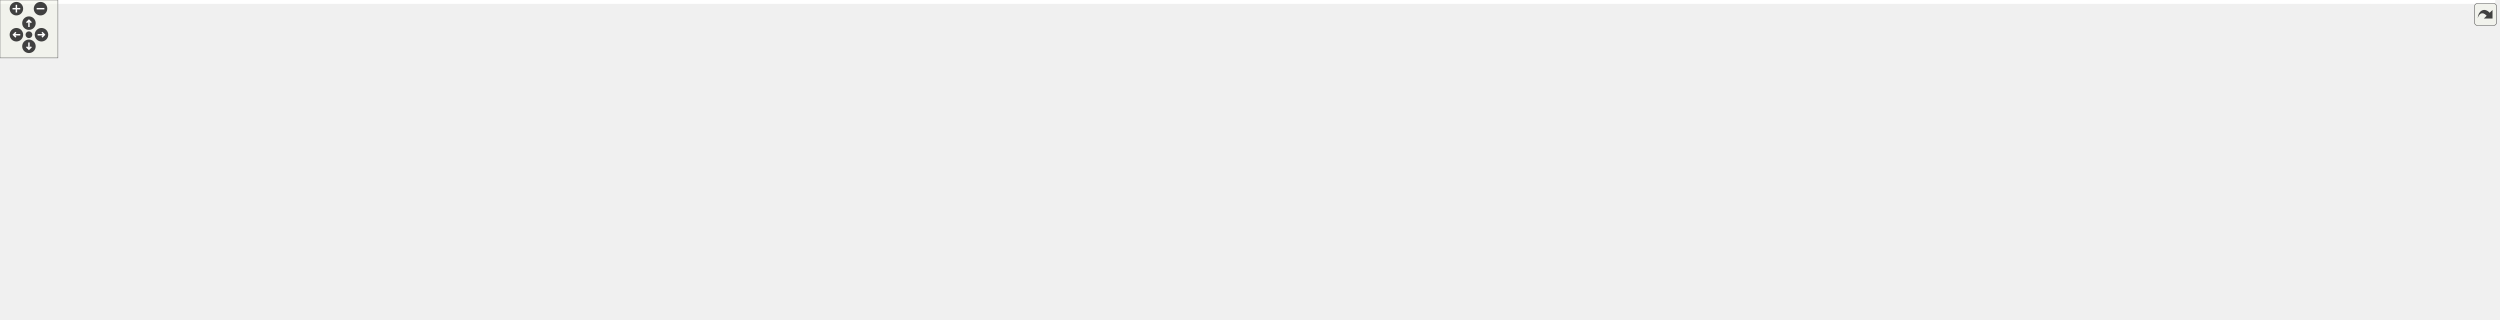
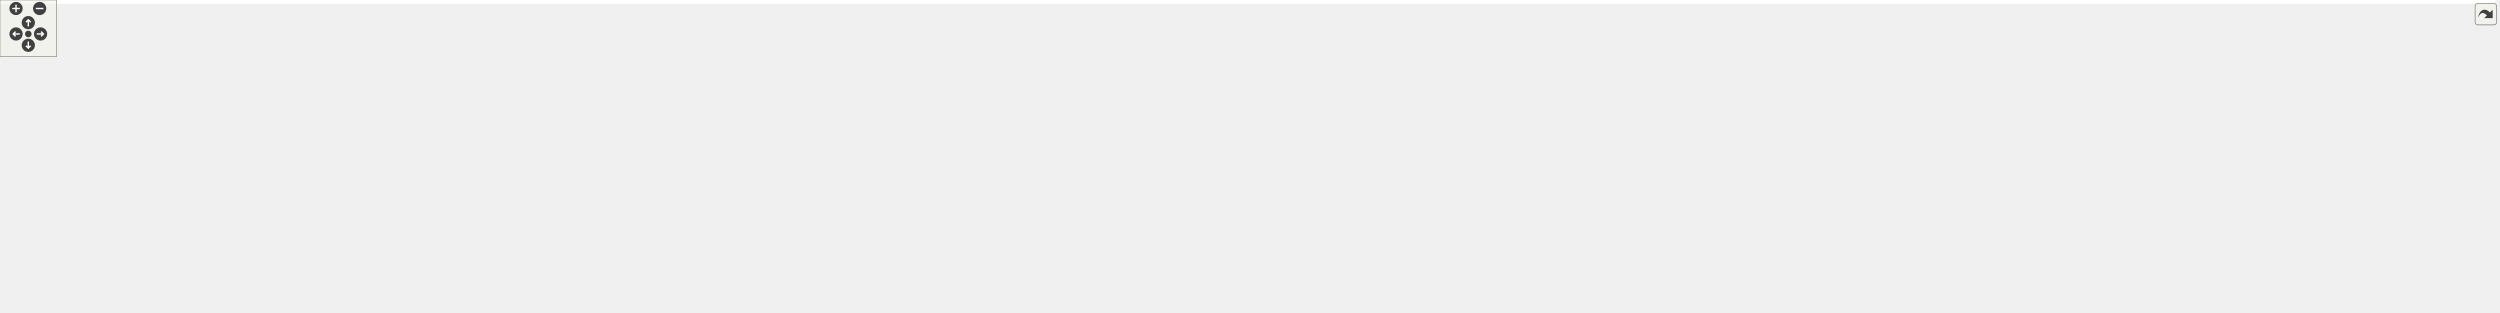
<svg xmlns="http://www.w3.org/2000/svg" xmlns:xlink="http://www.w3.org/1999/xlink" id="main" version="1.1" xml:space="preserve">
  <style type="text/css">
.edge:hover path { stroke: red; }
.edge:hover polygon { stroke: red; fill: red; }
</style>
  <defs>
    <circle id="rim" cx="0" cy="0" r="7" />
    <circle id="rim2" cx="0" cy="0" r="3.5" />
    <g id="zoomPlus">
      <use xlink:href="#rim" fill="#404040">
        <set attributeName="fill" to="#808080" begin="zoomplus.mouseover" end="zoomplus.mouseout" />
      </use>
      <path d="M-4,0h8M0,-4v8" fill="none" stroke="white" stroke-width="1.5" pointer-events="none" />
    </g>
    <g id="zoomMin">
      <use xlink:href="#rim" fill="#404040">
        <set attributeName="fill" to="#808080" begin="zoomminus.mouseover" end="zoomminus.mouseout" />
      </use>
      <path d="M-4,0h8" fill="none" stroke="white" stroke-width="1.5" pointer-events="none" />
    </g>
    <g id="dirArrow">
      <path fill="none" stroke="white" stroke-width="1.5" d="M0,-3.0v7 M-2.5,-0.5L0,-3.0L2.5,-0.5" />
    </g>
    <g id="resetDef">
      <use xlink:href="#rim2" fill="#404040">
        <set attributeName="fill" to="#808080" begin="reset.mouseover" end="reset.mouseout" />
      </use>
    </g>
  </defs>
  <svg id="graph" class="graph">
    <g id="viewport">
-       <polygon fill="white" stroke="transparent" points="-4,4 -4,-270 2586.5,-270 2586.5,4 -4,4" />
+       <polygon fill="white" stroke="transparent" points="-4,4 -4,-270 2644.5,-270 2644.5,4 -4,4" />
      <g id="node1" class="node">
        <g id="a_node1">
          <a xlink:title="Tests for 3D triangulated and foliated tetrahedrons.">
            <polygon fill="#bfbfbf" stroke="black" points="1069,-246.5 1069,-265.5 1215,-265.5 1215,-246.5 1069,-246.5" />
            <text text-anchor="middle" x="1142" y="-253.5" font-family="Helvetica,sans-Serif" font-size="10.00">tests/Tetrahedron_test.cpp</text>
          </a>
        </g>
      </g>
      <g id="node2" class="node">
        <g id="a_node2">
          <a xlink:href="_foliated__triangulation_8hpp.html" target="_top" xlink:title="Create foliated spherical triangulations.">
            <polygon fill="white" stroke="black" points="1000,-190.5 1000,-209.5 1144,-209.5 1144,-190.5 1000,-190.5" />
            <text text-anchor="middle" x="1072" y="-197.5" font-family="Helvetica,sans-Serif" font-size="10.00">Foliated_triangulation.hpp</text>
          </a>
        </g>
      </g>
      <g id="edge1" class="edge">
        <path fill="none" stroke="midnightblue" d="M1130.75,-246.32C1120.2,-238.18 1104.2,-225.84 1091.56,-216.09" />
        <polygon fill="midnightblue" stroke="midnightblue" points="1093.51,-213.17 1083.45,-209.83 1089.23,-218.71 1093.51,-213.17" />
      </g>
-       <g id="node32" class="node">
-         <g id="a_node32">
+       <g id="node33" class="node">
+         <g id="a_node33">
          <a xlink:title=" ">
            <polygon fill="white" stroke="#bfbfbf" points="1162.5,-190.5 1162.5,-209.5 1261.5,-209.5 1261.5,-190.5 1162.5,-190.5" />
            <text text-anchor="middle" x="1212" y="-197.5" font-family="Helvetica,sans-Serif" font-size="10.00">catch2/catch.hpp</text>
          </a>
        </g>
      </g>
-       <g id="edge32" class="edge">
+       <g id="edge33" class="edge">
        <path fill="none" stroke="midnightblue" d="M1153.25,-246.32C1163.8,-238.18 1179.8,-225.84 1192.44,-216.09" />
        <polygon fill="midnightblue" stroke="midnightblue" points="1194.77,-218.71 1200.55,-209.83 1190.49,-213.17 1194.77,-218.71" />
      </g>
      <g id="node3" class="node">
        <g id="a_node3">
          <a xlink:href="_triangulation__traits_8hpp.html" target="_top" xlink:title="Traits class for particular uses of CGAL.">
            <polygon fill="white" stroke="black" points="512.5,-134.5 512.5,-153.5 643.5,-153.5 643.5,-134.5 512.5,-134.5" />
            <text text-anchor="middle" x="578" y="-141.5" font-family="Helvetica,sans-Serif" font-size="10.00">Triangulation_traits.hpp</text>
          </a>
        </g>
      </g>
      <g id="edge2" class="edge">
        <path fill="none" stroke="midnightblue" d="M999.9,-191.12C907.4,-181.01 747.69,-163.55 653.55,-153.26" />
        <polygon fill="midnightblue" stroke="midnightblue" points="653.85,-149.77 643.53,-152.16 653.09,-156.73 653.85,-149.77" />
      </g>
      <g id="node12" class="node">
        <g id="a_node12">
          <a xlink:href="_utilities_8hpp.html" target="_top" xlink:title="Utility functions.">
-             <polygon fill="white" stroke="black" points="1528,-134.5 1528,-153.5 1604,-153.5 1604,-134.5 1528,-134.5" />
-             <text text-anchor="middle" x="1566" y="-141.5" font-family="Helvetica,sans-Serif" font-size="10.00">Utilities.hpp</text>
+             <polygon fill="white" stroke="black" points="1560,-134.5 1560,-153.5 1636,-153.5 1636,-134.5 1560,-134.5" />
+             <text text-anchor="middle" x="1598" y="-141.5" font-family="Helvetica,sans-Serif" font-size="10.00">Utilities.hpp</text>
          </a>
        </g>
      </g>
      <g id="edge11" class="edge">
-         <path fill="none" stroke="midnightblue" d="M1144.42,-190.95C1147.32,-190.63 1150.19,-190.31 1153,-190 1284.81,-175.5 1440.31,-158.62 1517.49,-150.25" />
-         <polygon fill="midnightblue" stroke="midnightblue" points="1518.28,-153.69 1527.85,-149.13 1517.53,-146.73 1518.28,-153.69" />
+         <path fill="none" stroke="midnightblue" d="M1144.42,-190.92C1147.32,-190.61 1150.19,-190.3 1153,-190 1297.4,-174.68 1468.29,-157.73 1549.92,-149.71" />
+         <polygon fill="midnightblue" stroke="midnightblue" points="1550.28,-153.19 1559.89,-148.73 1549.6,-146.22 1550.28,-153.19" />
      </g>
      <g id="node4" class="node">
        <g id="a_node4">
          <a xlink:href="_settings_8hpp.html" target="_top" xlink:title="Global integer and precision settings.">
            <polygon fill="white" stroke="black" points="839.5,-67.5 839.5,-86.5 916.5,-86.5 916.5,-67.5 839.5,-67.5" />
            <text text-anchor="middle" x="878" y="-74.5" font-family="Helvetica,sans-Serif" font-size="10.00">Settings.hpp</text>
          </a>
        </g>
      </g>
      <g id="edge3" class="edge">
        <path fill="none" stroke="midnightblue" d="M643.64,-135.27C695.04,-128.27 767.96,-116.23 830,-98 836.87,-95.98 844.08,-93.3 850.78,-90.55" />
        <polygon fill="midnightblue" stroke="midnightblue" points="852.29,-93.71 860.1,-86.55 849.53,-87.27 852.29,-93.71" />
      </g>
      <g id="node7" class="node">
        <g id="a_node7">
          <a xlink:title=" ">
            <polygon fill="white" stroke="#bfbfbf" points="0,-67.5 0,-86.5 180,-86.5 180,-67.5 0,-67.5" />
            <text text-anchor="middle" x="90" y="-74.5" font-family="Helvetica,sans-Serif" font-size="10.00">CGAL/Delaunay_triangulation_3.h</text>
          </a>
        </g>
      </g>
      <g id="edge6" class="edge">
        <path fill="none" stroke="midnightblue" d="M512.38,-137.11C434.87,-129.76 302.14,-115.94 189,-98 172.52,-95.39 154.61,-91.95 138.62,-88.67" />
        <polygon fill="midnightblue" stroke="midnightblue" points="138.92,-85.16 128.42,-86.54 137.49,-92.01 138.92,-85.16" />
      </g>
      <g id="node8" class="node">
        <g id="a_node8">
          <a xlink:title=" ">
            <polygon fill="white" stroke="#bfbfbf" points="198.5,-56.5 198.5,-97.5 327.5,-97.5 327.5,-56.5 198.5,-56.5" />
            <text text-anchor="start" x="206.5" y="-85.5" font-family="Helvetica,sans-Serif" font-size="10.00">CGAL/Exact_predicates</text>
            <text text-anchor="start" x="206.5" y="-74.5" font-family="Helvetica,sans-Serif" font-size="10.00">_inexact_constructions</text>
            <text text-anchor="middle" x="263" y="-63.5" font-family="Helvetica,sans-Serif" font-size="10.00">_kernel.h</text>
          </a>
        </g>
      </g>
      <g id="edge7" class="edge">
        <path fill="none" stroke="midnightblue" d="M525.57,-134.45C478.79,-126.53 408.22,-113.92 337.83,-98.11" />
        <polygon fill="midnightblue" stroke="midnightblue" points="338.43,-94.65 327.9,-95.85 336.88,-101.48 338.43,-94.65" />
      </g>
      <g id="node9" class="node">
        <g id="a_node9">
          <a xlink:title=" ">
            <polygon fill="white" stroke="#bfbfbf" points="346,-62 346,-92 484,-92 484,-62 346,-62" />
            <text text-anchor="start" x="354" y="-80" font-family="Helvetica,sans-Serif" font-size="10.00">CGAL/Triangulation</text>
            <text text-anchor="middle" x="415" y="-69" font-family="Helvetica,sans-Serif" font-size="10.00">_cell_base_with_info_3.h</text>
          </a>
        </g>
      </g>
      <g id="edge8" class="edge">
        <path fill="none" stroke="midnightblue" d="M556.35,-134.37C531.79,-124.57 491.06,-108.33 459.61,-95.79" />
        <polygon fill="midnightblue" stroke="midnightblue" points="460.76,-92.48 450.18,-92.03 458.17,-98.98 460.76,-92.48" />
      </g>
      <g id="node10" class="node">
        <g id="a_node10">
          <a xlink:title=" ">
            <polygon fill="white" stroke="#bfbfbf" points="502,-62 502,-92 654,-92 654,-62 502,-62" />
            <text text-anchor="start" x="510" y="-80" font-family="Helvetica,sans-Serif" font-size="10.00">CGAL/Triangulation</text>
            <text text-anchor="middle" x="578" y="-69" font-family="Helvetica,sans-Serif" font-size="10.00">_vertex_base_with_info_3.h</text>
          </a>
        </g>
      </g>
      <g id="edge9" class="edge">
        <path fill="none" stroke="midnightblue" d="M578,-134.23C578,-126.04 578,-113.42 578,-102.21" />
        <polygon fill="midnightblue" stroke="midnightblue" points="581.5,-102.09 578,-92.09 574.5,-102.09 581.5,-102.09" />
      </g>
      <g id="node11" class="node">
        <g id="a_node11">
          <a xlink:title=" ">
            <polygon fill="white" stroke="#bfbfbf" points="672.5,-67.5 672.5,-86.5 821.5,-86.5 821.5,-67.5 672.5,-67.5" />
            <text text-anchor="middle" x="747" y="-74.5" font-family="Helvetica,sans-Serif" font-size="10.00">CGAL/point_generators_3.h</text>
          </a>
        </g>
      </g>
      <g id="edge10" class="edge">
        <path fill="none" stroke="midnightblue" d="M600.44,-134.37C629.82,-123.07 681.49,-103.2 714.97,-90.32" />
        <polygon fill="midnightblue" stroke="midnightblue" points="716.66,-93.42 724.73,-86.56 714.14,-86.89 716.66,-93.42" />
      </g>
      <g id="node5" class="node">
        <g id="a_node5">
          <a xlink:title=" ">
            <polygon fill="white" stroke="#bfbfbf" points="792,-0.5 792,-19.5 878,-19.5 878,-0.5 792,-0.5" />
            <text text-anchor="middle" x="835" y="-7.5" font-family="Helvetica,sans-Serif" font-size="10.00">CGAL/Gmpzf.h</text>
          </a>
        </g>
      </g>
      <g id="edge4" class="edge">
        <path fill="none" stroke="midnightblue" d="M872.2,-67.23C865.62,-57.29 854.74,-40.84 846.44,-28.29" />
        <polygon fill="midnightblue" stroke="midnightblue" points="849.14,-26.04 840.71,-19.63 843.31,-29.9 849.14,-26.04" />
      </g>
      <g id="node6" class="node">
        <g id="a_node6">
          <a xlink:title=" ">
            <polygon fill="white" stroke="#bfbfbf" points="896,-0.5 896,-19.5 946,-19.5 946,-0.5 896,-0.5" />
            <text text-anchor="middle" x="921" y="-7.5" font-family="Helvetica,sans-Serif" font-size="10.00">cstdint</text>
          </a>
        </g>
      </g>
      <g id="edge5" class="edge">
        <path fill="none" stroke="midnightblue" d="M883.8,-67.23C890.38,-57.29 901.26,-40.84 909.56,-28.29" />
        <polygon fill="midnightblue" stroke="midnightblue" points="912.69,-29.9 915.29,-19.63 906.86,-26.04 912.69,-29.9" />
      </g>
-       <g id="edge31" class="edge">
-         <path fill="none" stroke="midnightblue" d="M1527.6,-141.97C1407.55,-138.49 1040.51,-125.8 925,-98 917.93,-96.3 910.57,-93.64 903.83,-90.8" />
-         <polygon fill="midnightblue" stroke="midnightblue" points="905.06,-87.52 894.51,-86.62 902.2,-93.91 905.06,-87.52" />
+       <g id="edge32" class="edge">
+         <path fill="none" stroke="midnightblue" d="M1559.87,-142.13C1436.18,-139.03 1047.01,-127.15 925,-98 917.93,-96.31 910.57,-93.65 903.83,-90.82" />
+         <polygon fill="midnightblue" stroke="midnightblue" points="905.06,-87.54 894.5,-86.64 902.19,-93.92 905.06,-87.54" />
      </g>
      <g id="node13" class="node">
        <g id="a_node13">
          <a xlink:title=" ">
            <polygon fill="white" stroke="#bfbfbf" points="934.5,-67.5 934.5,-86.5 1017.5,-86.5 1017.5,-67.5 934.5,-67.5" />
            <text text-anchor="middle" x="976" y="-74.5" font-family="Helvetica,sans-Serif" font-size="10.00">CGAL/Timer.h</text>
          </a>
        </g>
      </g>
      <g id="edge12" class="edge">
-         <path fill="none" stroke="midnightblue" d="M1527.84,-143.58C1438.84,-144.12 1211.07,-140.81 1027,-98 1019.14,-96.17 1010.89,-93.36 1003.37,-90.42" />
-         <polygon fill="midnightblue" stroke="midnightblue" points="1004.58,-87.13 994,-86.54 1001.91,-93.6 1004.58,-87.13" />
+         <path fill="none" stroke="midnightblue" d="M1559.96,-141.47C1449.32,-136.77 1128.99,-121.47 1027,-98 1019.14,-96.19 1010.89,-93.38 1003.37,-90.44" />
+         <polygon fill="midnightblue" stroke="midnightblue" points="1004.58,-87.15 994,-86.56 1001.9,-93.62 1004.58,-87.15" />
      </g>
      <g id="node14" class="node">
        <g id="a_node14">
          <a xlink:title=" ">
            <polygon fill="white" stroke="#bfbfbf" points="1036,-67.5 1036,-86.5 1100,-86.5 1100,-67.5 1036,-67.5" />
            <text text-anchor="middle" x="1068" y="-74.5" font-family="Helvetica,sans-Serif" font-size="10.00">algorithm</text>
          </a>
        </g>
      </g>
      <g id="edge13" class="edge">
-         <path fill="none" stroke="midnightblue" d="M1527.84,-143.76C1448.32,-144.36 1259.73,-140.69 1109,-98 1103.04,-96.31 1096.9,-93.79 1091.25,-91.1" />
-         <polygon fill="midnightblue" stroke="midnightblue" points="1092.8,-87.97 1082.3,-86.54 1089.62,-94.2 1092.8,-87.97" />
+         <path fill="none" stroke="midnightblue" d="M1559.73,-141.26C1459.96,-136.45 1193.77,-121.72 1109,-98 1103.04,-96.33 1096.9,-93.82 1091.24,-91.13" />
+         <polygon fill="midnightblue" stroke="midnightblue" points="1092.79,-87.99 1082.29,-86.56 1089.61,-94.23 1092.79,-87.99" />
      </g>
      <g id="node15" class="node">
        <g id="a_node15">
          <a xlink:title=" ">
            <polygon fill="white" stroke="#bfbfbf" points="1118,-67.5 1118,-86.5 1170,-86.5 1170,-67.5 1118,-67.5" />
            <text text-anchor="middle" x="1144" y="-74.5" font-family="Helvetica,sans-Serif" font-size="10.00">cassert</text>
          </a>
        </g>
      </g>
      <g id="edge14" class="edge">
-         <path fill="none" stroke="midnightblue" d="M1527.84,-143.57C1457.16,-143.54 1301.9,-138.38 1179,-98 1174.18,-96.42 1169.29,-94.13 1164.75,-91.66" />
-         <polygon fill="midnightblue" stroke="midnightblue" points="1166.45,-88.6 1156.06,-86.51 1162.88,-94.62 1166.45,-88.6" />
+         <path fill="none" stroke="midnightblue" d="M1559.98,-140.91C1470.63,-135.69 1249.48,-120.81 1179,-98 1174.18,-96.44 1169.28,-94.16 1164.74,-91.69" />
+         <polygon fill="midnightblue" stroke="midnightblue" points="1166.44,-88.63 1156.05,-86.54 1162.87,-94.65 1166.44,-88.63" />
      </g>
      <g id="node16" class="node">
        <g id="a_node16">
          <a xlink:title=" ">
            <polygon fill="white" stroke="#bfbfbf" points="1188.5,-67.5 1188.5,-86.5 1237.5,-86.5 1237.5,-67.5 1188.5,-67.5" />
            <text text-anchor="middle" x="1213" y="-74.5" font-family="Helvetica,sans-Serif" font-size="10.00">cstdlib</text>
          </a>
        </g>
      </g>
      <g id="edge15" class="edge">
-         <path fill="none" stroke="midnightblue" d="M1527.88,-142.56C1466.68,-140.78 1343.5,-132.74 1246,-98 1241.74,-96.48 1237.43,-94.37 1233.4,-92.09" />
-         <polygon fill="midnightblue" stroke="midnightblue" points="1234.98,-88.95 1224.63,-86.65 1231.28,-94.9 1234.98,-88.95" />
+         <path fill="none" stroke="midnightblue" d="M1559.83,-143.25C1493.93,-142.56 1355.35,-136.19 1246,-98 1241.73,-96.51 1237.42,-94.41 1233.38,-92.14" />
+         <polygon fill="midnightblue" stroke="midnightblue" points="1234.96,-89 1224.62,-86.69 1231.27,-94.94 1234.96,-89" />
      </g>
      <g id="node17" class="node">
        <g id="a_node17">
          <a xlink:title=" ">
            <polygon fill="white" stroke="#bfbfbf" points="1255.5,-67.5 1255.5,-86.5 1310.5,-86.5 1310.5,-67.5 1255.5,-67.5" />
            <text text-anchor="middle" x="1283" y="-74.5" font-family="Helvetica,sans-Serif" font-size="10.00">fstream</text>
          </a>
        </g>
      </g>
      <g id="edge16" class="edge">
-         <path fill="none" stroke="midnightblue" d="M1527.96,-139.78C1478.79,-134.78 1391.06,-123 1320,-98 1315.17,-96.3 1310.22,-94.04 1305.57,-91.64" />
-         <polygon fill="midnightblue" stroke="midnightblue" points="1307.02,-88.45 1296.58,-86.68 1303.64,-94.57 1307.02,-88.45" />
+         <path fill="none" stroke="midnightblue" d="M1559.71,-140.85C1505.18,-136.9 1402.62,-126.12 1320,-98 1315.07,-96.32 1310.02,-94.03 1305.3,-91.6" />
+         <polygon fill="midnightblue" stroke="midnightblue" points="1306.65,-88.34 1296.21,-86.55 1303.25,-94.46 1306.65,-88.34" />
      </g>
      <g id="node18" class="node">
        <g id="a_node18">
          <a xlink:title=" ">
            <polygon fill="white" stroke="#bfbfbf" points="1329,-67.5 1329,-86.5 1377,-86.5 1377,-67.5 1329,-67.5" />
            <text text-anchor="middle" x="1353" y="-74.5" font-family="Helvetica,sans-Serif" font-size="10.00">gsl/gsl</text>
          </a>
        </g>
      </g>
      <g id="edge17" class="edge">
-         <path fill="none" stroke="midnightblue" d="M1527.71,-136.87C1490.53,-130.13 1432.98,-117.58 1386,-98 1381.9,-96.29 1377.7,-94.12 1373.74,-91.85" />
-         <polygon fill="midnightblue" stroke="midnightblue" points="1375.42,-88.77 1365.07,-86.52 1371.76,-94.74 1375.42,-88.77" />
+         <path fill="none" stroke="midnightblue" d="M1559.74,-138.8C1516.4,-133.16 1444.25,-121.06 1386,-98 1381.87,-96.36 1377.66,-94.23 1373.69,-91.97" />
+         <polygon fill="midnightblue" stroke="midnightblue" points="1375.37,-88.9 1365.02,-86.63 1371.7,-94.86 1375.37,-88.9" />
      </g>
      <g id="node19" class="node">
        <g id="a_node19">
          <a xlink:title=" ">
            <polygon fill="white" stroke="#bfbfbf" points="1395,-67.5 1395,-86.5 1455,-86.5 1455,-67.5 1395,-67.5" />
            <text text-anchor="middle" x="1425" y="-74.5" font-family="Helvetica,sans-Serif" font-size="10.00">iostream</text>
          </a>
        </g>
      </g>
      <g id="edge18" class="edge">
-         <path fill="none" stroke="midnightblue" d="M1545.52,-134.38C1524.81,-125.57 1491.96,-111.32 1464,-98 1459.51,-95.86 1454.78,-93.51 1450.21,-91.2" />
-         <polygon fill="midnightblue" stroke="midnightblue" points="1451.71,-88.03 1441.21,-86.58 1448.51,-94.26 1451.71,-88.03" />
+         <path fill="none" stroke="midnightblue" d="M1568.52,-134.49C1541.05,-126.24 1499.16,-112.82 1464,-98 1459.25,-96 1454.29,-93.66 1449.56,-91.3" />
+         <polygon fill="midnightblue" stroke="midnightblue" points="1450.8,-88 1440.31,-86.52 1447.59,-94.22 1450.8,-88" />
      </g>
      <g id="node20" class="node">
        <g id="a_node20">
          <a xlink:title=" ">
            <polygon fill="white" stroke="#bfbfbf" points="1473,-67.5 1473,-86.5 1521,-86.5 1521,-67.5 1473,-67.5" />
            <text text-anchor="middle" x="1497" y="-74.5" font-family="Helvetica,sans-Serif" font-size="10.00">mutex</text>
          </a>
        </g>
      </g>
      <g id="edge19" class="edge">
-         <path fill="none" stroke="midnightblue" d="M1556.69,-134.23C1545.73,-123.9 1527.29,-106.54 1513.81,-93.83" />
-         <polygon fill="midnightblue" stroke="midnightblue" points="1515.84,-90.94 1506.16,-86.63 1511.04,-96.03 1515.84,-90.94" />
+         <path fill="none" stroke="midnightblue" d="M1584.38,-134.23C1567.57,-123.42 1538.77,-104.88 1518.86,-92.07" />
+         <polygon fill="midnightblue" stroke="midnightblue" points="1520.71,-89.1 1510.41,-86.63 1516.92,-94.98 1520.71,-89.1" />
      </g>
      <g id="node21" class="node">
        <g id="a_node21">
          <a xlink:title=" ">
            <polygon fill="white" stroke="#bfbfbf" points="1539,-67.5 1539,-86.5 1593,-86.5 1593,-67.5 1539,-67.5" />
            <text text-anchor="middle" x="1566" y="-74.5" font-family="Helvetica,sans-Serif" font-size="10.00">random</text>
          </a>
        </g>
      </g>
      <g id="edge20" class="edge">
-         <path fill="none" stroke="midnightblue" d="M1566,-134.23C1566,-124.68 1566,-109.12 1566,-96.78" />
-         <polygon fill="midnightblue" stroke="midnightblue" points="1569.5,-96.63 1566,-86.63 1562.5,-96.63 1569.5,-96.63" />
+         <path fill="none" stroke="midnightblue" d="M1593.68,-134.23C1588.84,-124.39 1580.85,-108.16 1574.69,-95.66" />
+         <polygon fill="midnightblue" stroke="midnightblue" points="1577.8,-94.05 1570.25,-86.63 1571.52,-97.14 1577.8,-94.05" />
      </g>
      <g id="node22" class="node">
        <g id="a_node22">
          <a xlink:title=" ">
-             <polygon fill="white" stroke="#bfbfbf" points="1611.5,-67.5 1611.5,-86.5 1676.5,-86.5 1676.5,-67.5 1611.5,-67.5" />
-             <text text-anchor="middle" x="1644" y="-74.5" font-family="Helvetica,sans-Serif" font-size="10.00">stdexcept</text>
+             <polygon fill="white" stroke="#bfbfbf" points="1611,-67.5 1611,-86.5 1651,-86.5 1651,-67.5 1611,-67.5" />
+             <text text-anchor="middle" x="1631" y="-74.5" font-family="Helvetica,sans-Serif" font-size="10.00">span</text>
          </a>
        </g>
      </g>
      <g id="edge21" class="edge">
-         <path fill="none" stroke="midnightblue" d="M1576.52,-134.23C1589.15,-123.71 1610.54,-105.88 1625.86,-93.12" />
-         <polygon fill="midnightblue" stroke="midnightblue" points="1628.21,-95.72 1633.65,-86.63 1623.72,-90.34 1628.21,-95.72" />
+         <path fill="none" stroke="midnightblue" d="M1602.45,-134.23C1607.45,-124.39 1615.69,-108.16 1622.03,-95.66" />
+         <polygon fill="midnightblue" stroke="midnightblue" points="1625.21,-97.13 1626.62,-86.63 1618.97,-93.96 1625.21,-97.13" />
      </g>
      <g id="node23" class="node">
        <g id="a_node23">
          <a xlink:title=" ">
-             <polygon fill="white" stroke="#bfbfbf" points="1695,-67.5 1695,-86.5 1739,-86.5 1739,-67.5 1695,-67.5" />
-             <text text-anchor="middle" x="1717" y="-74.5" font-family="Helvetica,sans-Serif" font-size="10.00">string</text>
+             <polygon fill="white" stroke="#bfbfbf" points="1669.5,-67.5 1669.5,-86.5 1734.5,-86.5 1734.5,-67.5 1669.5,-67.5" />
+             <text text-anchor="middle" x="1702" y="-74.5" font-family="Helvetica,sans-Serif" font-size="10.00">stdexcept</text>
          </a>
        </g>
      </g>
      <g id="edge22" class="edge">
-         <path fill="none" stroke="midnightblue" d="M1593.87,-134.43C1618.66,-126.38 1655.59,-113.29 1686,-98 1689.47,-96.26 1693.03,-94.22 1696.44,-92.13" />
-         <polygon fill="midnightblue" stroke="midnightblue" points="1698.49,-94.97 1704.99,-86.61 1694.69,-89.09 1698.49,-94.97" />
+         <path fill="none" stroke="midnightblue" d="M1612.03,-134.23C1629.33,-123.42 1658.99,-104.88 1679.49,-92.07" />
+         <polygon fill="midnightblue" stroke="midnightblue" points="1681.57,-94.9 1688.2,-86.63 1677.86,-88.96 1681.57,-94.9" />
      </g>
      <g id="node24" class="node">
        <g id="a_node24">
          <a xlink:title=" ">
-             <polygon fill="white" stroke="#bfbfbf" points="1757.5,-67.5 1757.5,-86.5 1822.5,-86.5 1822.5,-67.5 1757.5,-67.5" />
-             <text text-anchor="middle" x="1790" y="-74.5" font-family="Helvetica,sans-Serif" font-size="10.00">typeindex</text>
+             <polygon fill="white" stroke="#bfbfbf" points="1753,-67.5 1753,-86.5 1797,-86.5 1797,-67.5 1753,-67.5" />
+             <text text-anchor="middle" x="1775" y="-74.5" font-family="Helvetica,sans-Serif" font-size="10.00">string</text>
          </a>
        </g>
      </g>
      <g id="edge23" class="edge">
-         <path fill="none" stroke="midnightblue" d="M1604.3,-135.88C1641.6,-128.4 1699.58,-115.32 1748,-98 1753.51,-96.03 1759.27,-93.57 1764.7,-91.06" />
-         <polygon fill="midnightblue" stroke="midnightblue" points="1766.49,-94.08 1773.97,-86.57 1763.44,-87.78 1766.49,-94.08" />
+         <path fill="none" stroke="midnightblue" d="M1635.64,-134.43C1665.76,-126.86 1708.66,-114.47 1744,-98 1747.58,-96.33 1751.23,-94.31 1754.71,-92.2" />
+         <polygon fill="midnightblue" stroke="midnightblue" points="1756.88,-94.96 1763.37,-86.59 1753.07,-89.09 1756.88,-94.96" />
      </g>
      <g id="node25" class="node">
        <g id="a_node25">
          <a xlink:title=" ">
-             <polygon fill="white" stroke="#bfbfbf" points="1840.5,-67.5 1840.5,-86.5 1899.5,-86.5 1899.5,-67.5 1840.5,-67.5" />
-             <text text-anchor="middle" x="1870" y="-74.5" font-family="Helvetica,sans-Serif" font-size="10.00">date/tz.h</text>
+             <polygon fill="white" stroke="#bfbfbf" points="1815.5,-67.5 1815.5,-86.5 1880.5,-86.5 1880.5,-67.5 1815.5,-67.5" />
+             <text text-anchor="middle" x="1848" y="-74.5" font-family="Helvetica,sans-Serif" font-size="10.00">typeindex</text>
          </a>
        </g>
      </g>
      <g id="edge24" class="edge">
-         <path fill="none" stroke="midnightblue" d="M1604.37,-140.34C1656.92,-135.84 1753.69,-124.48 1832,-98 1837.16,-96.25 1842.48,-93.87 1847.44,-91.36" />
-         <polygon fill="midnightblue" stroke="midnightblue" points="1849.27,-94.35 1856.4,-86.51 1845.94,-88.2 1849.27,-94.35" />
+         <path fill="none" stroke="midnightblue" d="M1636.29,-137.44C1678.57,-130.69 1748.3,-117.68 1806,-98 1811.54,-96.11 1817.31,-93.69 1822.74,-91.18" />
+         <polygon fill="midnightblue" stroke="midnightblue" points="1824.54,-94.2 1832.01,-86.69 1821.49,-87.9 1824.54,-94.2" />
      </g>
      <g id="node26" class="node">
        <g id="a_node26">
          <a xlink:title=" ">
-             <polygon fill="white" stroke="#bfbfbf" points="1918,-67.5 1918,-86.5 2016,-86.5 2016,-67.5 1918,-67.5" />
-             <text text-anchor="middle" x="1967" y="-74.5" font-family="Helvetica,sans-Serif" font-size="10.00">pcg_random.hpp</text>
+             <polygon fill="white" stroke="#bfbfbf" points="1898.5,-67.5 1898.5,-86.5 1957.5,-86.5 1957.5,-67.5 1898.5,-67.5" />
+             <text text-anchor="middle" x="1928" y="-74.5" font-family="Helvetica,sans-Serif" font-size="10.00">date/tz.h</text>
          </a>
        </g>
      </g>
      <g id="edge25" class="edge">
-         <path fill="none" stroke="midnightblue" d="M1604.01,-140.53C1667.76,-135.82 1799.97,-123.67 1909,-98 1917.87,-95.91 1927.28,-92.99 1935.89,-90.02" />
-         <polygon fill="midnightblue" stroke="midnightblue" points="1937.31,-93.23 1945.55,-86.56 1934.95,-86.64 1937.31,-93.23" />
+         <path fill="none" stroke="midnightblue" d="M1636.27,-141.14C1692.98,-137.48 1802.08,-127.01 1890,-98 1895.18,-96.29 1900.5,-93.93 1905.46,-91.42" />
+         <polygon fill="midnightblue" stroke="midnightblue" points="1907.29,-94.41 1914.41,-86.56 1903.96,-88.25 1907.29,-94.41" />
      </g>
      <g id="node27" class="node">
        <g id="a_node27">
          <a xlink:title=" ">
-             <polygon fill="white" stroke="#bfbfbf" points="2034.5,-67.5 2034.5,-86.5 2113.5,-86.5 2113.5,-67.5 2034.5,-67.5" />
-             <text text-anchor="middle" x="2074" y="-74.5" font-family="Helvetica,sans-Serif" font-size="10.00">fmt/format.h</text>
+             <polygon fill="white" stroke="#bfbfbf" points="1976,-67.5 1976,-86.5 2074,-86.5 2074,-67.5 1976,-67.5" />
+             <text text-anchor="middle" x="2025" y="-74.5" font-family="Helvetica,sans-Serif" font-size="10.00">pcg_random.hpp</text>
          </a>
        </g>
      </g>
      <g id="edge26" class="edge">
-         <path fill="none" stroke="midnightblue" d="M1604.11,-142.96C1683.57,-142.08 1872.27,-135.8 2025,-98 2032.19,-96.22 2039.71,-93.58 2046.64,-90.79" />
-         <polygon fill="midnightblue" stroke="midnightblue" points="2048.44,-93.83 2056.27,-86.69 2045.7,-87.39 2048.44,-93.83" />
+         <path fill="none" stroke="midnightblue" d="M1636.17,-141C1703.66,-136.88 1848.15,-125.42 1967,-98 1976.05,-95.91 1985.66,-92.93 1994.4,-89.9" />
+         <polygon fill="midnightblue" stroke="midnightblue" points="1995.61,-93.18 2003.83,-86.5 1993.24,-86.6 1995.61,-93.18" />
      </g>
      <g id="node28" class="node">
        <g id="a_node28">
          <a xlink:title=" ">
-             <polygon fill="white" stroke="#bfbfbf" points="2132,-67.5 2132,-86.5 2218,-86.5 2218,-67.5 2132,-67.5" />
-             <text text-anchor="middle" x="2175" y="-74.5" font-family="Helvetica,sans-Serif" font-size="10.00">fmt/ostream.h</text>
+             <polygon fill="white" stroke="#bfbfbf" points="2092.5,-67.5 2092.5,-86.5 2171.5,-86.5 2171.5,-67.5 2092.5,-67.5" />
+             <text text-anchor="middle" x="2132" y="-74.5" font-family="Helvetica,sans-Serif" font-size="10.00">fmt/format.h</text>
          </a>
        </g>
      </g>
      <g id="edge27" class="edge">
-         <path fill="none" stroke="midnightblue" d="M1604.05,-143.64C1695,-144.38 1931.68,-141.57 2123,-98 2131.09,-96.16 2139.6,-93.3 2147.33,-90.32" />
-         <polygon fill="midnightblue" stroke="midnightblue" points="2148.68,-93.55 2156.63,-86.55 2146.05,-87.07 2148.68,-93.55" />
+         <path fill="none" stroke="midnightblue" d="M1636.05,-143.25C1718.67,-142.97 1920.16,-137.85 2083,-98 2090.49,-96.17 2098.33,-93.39 2105.49,-90.48" />
+         <polygon fill="midnightblue" stroke="midnightblue" points="2106.92,-93.67 2114.73,-86.51 2104.16,-87.24 2106.92,-93.67" />
      </g>
      <g id="node29" class="node">
        <g id="a_node29">
          <a xlink:title=" ">
-             <polygon fill="white" stroke="#bfbfbf" points="2236,-62 2236,-92 2342,-92 2342,-62 2236,-62" />
-             <text text-anchor="start" x="2244" y="-80" font-family="Helvetica,sans-Serif" font-size="10.00">spdlog/sinks/basic</text>
-             <text text-anchor="middle" x="2289" y="-69" font-family="Helvetica,sans-Serif" font-size="10.00">_file_sink.h</text>
+             <polygon fill="white" stroke="#bfbfbf" points="2190,-67.5 2190,-86.5 2276,-86.5 2276,-67.5 2190,-67.5" />
+             <text text-anchor="middle" x="2233" y="-74.5" font-family="Helvetica,sans-Serif" font-size="10.00">fmt/ostream.h</text>
          </a>
        </g>
      </g>
      <g id="edge28" class="edge">
-         <path fill="none" stroke="midnightblue" d="M1604.05,-143.63C1706.01,-144.63 1993.47,-142.91 2227,-98 2231.43,-97.15 2235.99,-96.08 2240.52,-94.87" />
-         <polygon fill="midnightblue" stroke="midnightblue" points="2241.7,-98.18 2250.35,-92.07 2239.78,-91.45 2241.7,-98.18" />
+         <path fill="none" stroke="midnightblue" d="M1636.03,-141.5C1748.22,-136.86 2076.53,-121.59 2181,-98 2189.09,-96.17 2197.6,-93.32 2205.34,-90.34" />
+         <polygon fill="midnightblue" stroke="midnightblue" points="2206.69,-93.57 2214.63,-86.57 2204.05,-87.09 2206.69,-93.57" />
      </g>
      <g id="node30" class="node">
        <g id="a_node30">
          <a xlink:title=" ">
-             <polygon fill="white" stroke="#bfbfbf" points="2360.5,-62 2360.5,-92 2471.5,-92 2471.5,-62 2360.5,-62" />
-             <text text-anchor="start" x="2368.5" y="-80" font-family="Helvetica,sans-Serif" font-size="10.00">spdlog/sinks/stdout</text>
-             <text text-anchor="middle" x="2416" y="-69" font-family="Helvetica,sans-Serif" font-size="10.00">_color_sinks.h</text>
+             <polygon fill="white" stroke="#bfbfbf" points="2294,-62 2294,-92 2400,-92 2400,-62 2294,-62" />
+             <text text-anchor="start" x="2302" y="-80" font-family="Helvetica,sans-Serif" font-size="10.00">spdlog/sinks/basic</text>
+             <text text-anchor="middle" x="2347" y="-69" font-family="Helvetica,sans-Serif" font-size="10.00">_file_sink.h</text>
          </a>
        </g>
      </g>
      <g id="edge29" class="edge">
-         <path fill="none" stroke="midnightblue" d="M1604.01,-142.04C1740.41,-138.38 2204.89,-124.27 2351,-98 2355.96,-97.11 2361.07,-95.96 2366.14,-94.66" />
-         <polygon fill="midnightblue" stroke="midnightblue" points="2367.08,-98.03 2375.8,-92.02 2365.23,-91.28 2367.08,-98.03" />
+         <path fill="none" stroke="midnightblue" d="M1636.38,-141.73C1761.86,-137.39 2159.08,-122.05 2285,-98 2289.43,-97.15 2293.99,-96.09 2298.52,-94.88" />
+         <polygon fill="midnightblue" stroke="midnightblue" points="2299.7,-98.19 2308.35,-92.08 2297.78,-91.46 2299.7,-98.19" />
      </g>
      <g id="node31" class="node">
        <g id="a_node31">
          <a xlink:title=" ">
-             <polygon fill="white" stroke="#bfbfbf" points="2489.5,-67.5 2489.5,-86.5 2582.5,-86.5 2582.5,-67.5 2489.5,-67.5" />
-             <text text-anchor="middle" x="2536" y="-74.5" font-family="Helvetica,sans-Serif" font-size="10.00">spdlog/spdlog.h</text>
+             <polygon fill="white" stroke="#bfbfbf" points="2418.5,-62 2418.5,-92 2529.5,-92 2529.5,-62 2418.5,-62" />
+             <text text-anchor="start" x="2426.5" y="-80" font-family="Helvetica,sans-Serif" font-size="10.00">spdlog/sinks/stdout</text>
+             <text text-anchor="middle" x="2474" y="-69" font-family="Helvetica,sans-Serif" font-size="10.00">_color_sinks.h</text>
          </a>
        </g>
      </g>
      <g id="edge30" class="edge">
-         <path fill="none" stroke="midnightblue" d="M1604.25,-142.64C1755.13,-140.99 2309.21,-132.64 2481,-98 2489.81,-96.22 2499.09,-93.29 2507.47,-90.21" />
-         <polygon fill="midnightblue" stroke="midnightblue" points="2508.75,-93.47 2516.81,-86.59 2506.22,-86.94 2508.75,-93.47" />
+         <path fill="none" stroke="midnightblue" d="M1636.3,-142.11C1775.98,-138.67 2257.69,-125.06 2409,-98 2413.96,-97.11 2419.07,-95.97 2424.14,-94.67" />
+         <polygon fill="midnightblue" stroke="midnightblue" points="2425.08,-98.04 2433.81,-92.03 2423.24,-91.29 2425.08,-98.04" />
+       </g>
+       <g id="node32" class="node">
+         <g id="a_node32">
+           <a xlink:title=" ">
+             <polygon fill="white" stroke="#bfbfbf" points="2547.5,-67.5 2547.5,-86.5 2640.5,-86.5 2640.5,-67.5 2547.5,-67.5" />
+             <text text-anchor="middle" x="2594" y="-74.5" font-family="Helvetica,sans-Serif" font-size="10.00">spdlog/spdlog.h</text>
+           </a>
+         </g>
+       </g>
+       <g id="edge31" class="edge">
+         <path fill="none" stroke="midnightblue" d="M1636.02,-142.7C1789.27,-141.27 2361.81,-133.6 2539,-98 2547.81,-96.23 2557.09,-93.3 2565.47,-90.22" />
+         <polygon fill="midnightblue" stroke="midnightblue" points="2566.75,-93.47 2574.81,-86.59 2564.22,-86.95 2566.75,-93.47" />
      </g>
    </g>
  </svg>
  <g id="navigator" transform="translate(0 0)" fill="#404254">
    <rect fill="#f2f5e9" fill-opacity="0.5" stroke="#606060" stroke-width=".5" x="0" y="0" width="60" height="60" />
    <use id="zoomplus" xlink:href="#zoomPlus" x="17" y="9" />
    <use id="zoomminus" xlink:href="#zoomMin" x="42" y="9" />
    <use id="reset" xlink:href="#resetDef" x="30" y="36" />
    <g id="arrowUp" xlink:href="#dirArrow" transform="translate(30 24)">
      <use xlink:href="#rim" fill="#404040">
        <set attributeName="fill" to="#808080" begin="arrowUp.mouseover" end="arrowUp.mouseout" />
      </use>
      <path fill="none" stroke="white" stroke-width="1.5" d="M0,-3.0v7 M-2.5,-0.5L0,-3.0L2.5,-0.5" />
    </g>
    <g id="arrowRight" xlink:href="#dirArrow" transform="rotate(90) translate(36 -43)">
      <use xlink:href="#rim" fill="#404040">
        <set attributeName="fill" to="#808080" begin="arrowRight.mouseover" end="arrowRight.mouseout" />
      </use>
      <path fill="none" stroke="white" stroke-width="1.5" d="M0,-3.0v7 M-2.5,-0.5L0,-3.0L2.5,-0.5" />
    </g>
    <g id="arrowDown" xlink:href="#dirArrow" transform="rotate(180) translate(-30 -48)">
      <use xlink:href="#rim" fill="#404040">
        <set attributeName="fill" to="#808080" begin="arrowDown.mouseover" end="arrowDown.mouseout" />
      </use>
      <path fill="none" stroke="white" stroke-width="1.5" d="M0,-3.0v7 M-2.5,-0.5L0,-3.0L2.5,-0.5" />
    </g>
    <g id="arrowLeft" xlink:href="#dirArrow" transform="rotate(270) translate(-36 17)">
      <use xlink:href="#rim" fill="#404040">
        <set attributeName="fill" to="#808080" begin="arrowLeft.mouseover" end="arrowLeft.mouseout" />
      </use>
      <path fill="none" stroke="white" stroke-width="1.5" d="M0,-3.0v7 M-2.5,-0.5L0,-3.0L2.5,-0.5" />
    </g>
  </g>
  <svg viewBox="0 0 15 15" width="100%" height="30px" preserveAspectRatio="xMaxYMin meet">
    <g id="arrow_out" transform="scale(0.3 0.3)">
      <a xlink:href="_tetrahedron__test_8cpp__incl_org.svg" target="_base">
        <rect id="button" ry="5" rx="5" y="6" x="6" height="38" width="38" fill="#f2f5e9" fill-opacity="0.5" stroke="#606060" stroke-width="1.0" />
        <path id="arrow" d="M 11.5,31.437 C 11.94,20.098 22.043,11.323 32.159,21.979 L 37.069,17.246 C 37.069,17.246 37.088,32 37.088,32 L 22.16,31.978 C 22.16,31.978 26.998,27.14 26.998,27.14 C 18.529,18.264 13.292,25.23 11.5,31.437 z" style="fill:#404040;" />
      </a>
    </g>
  </svg>
</svg>
